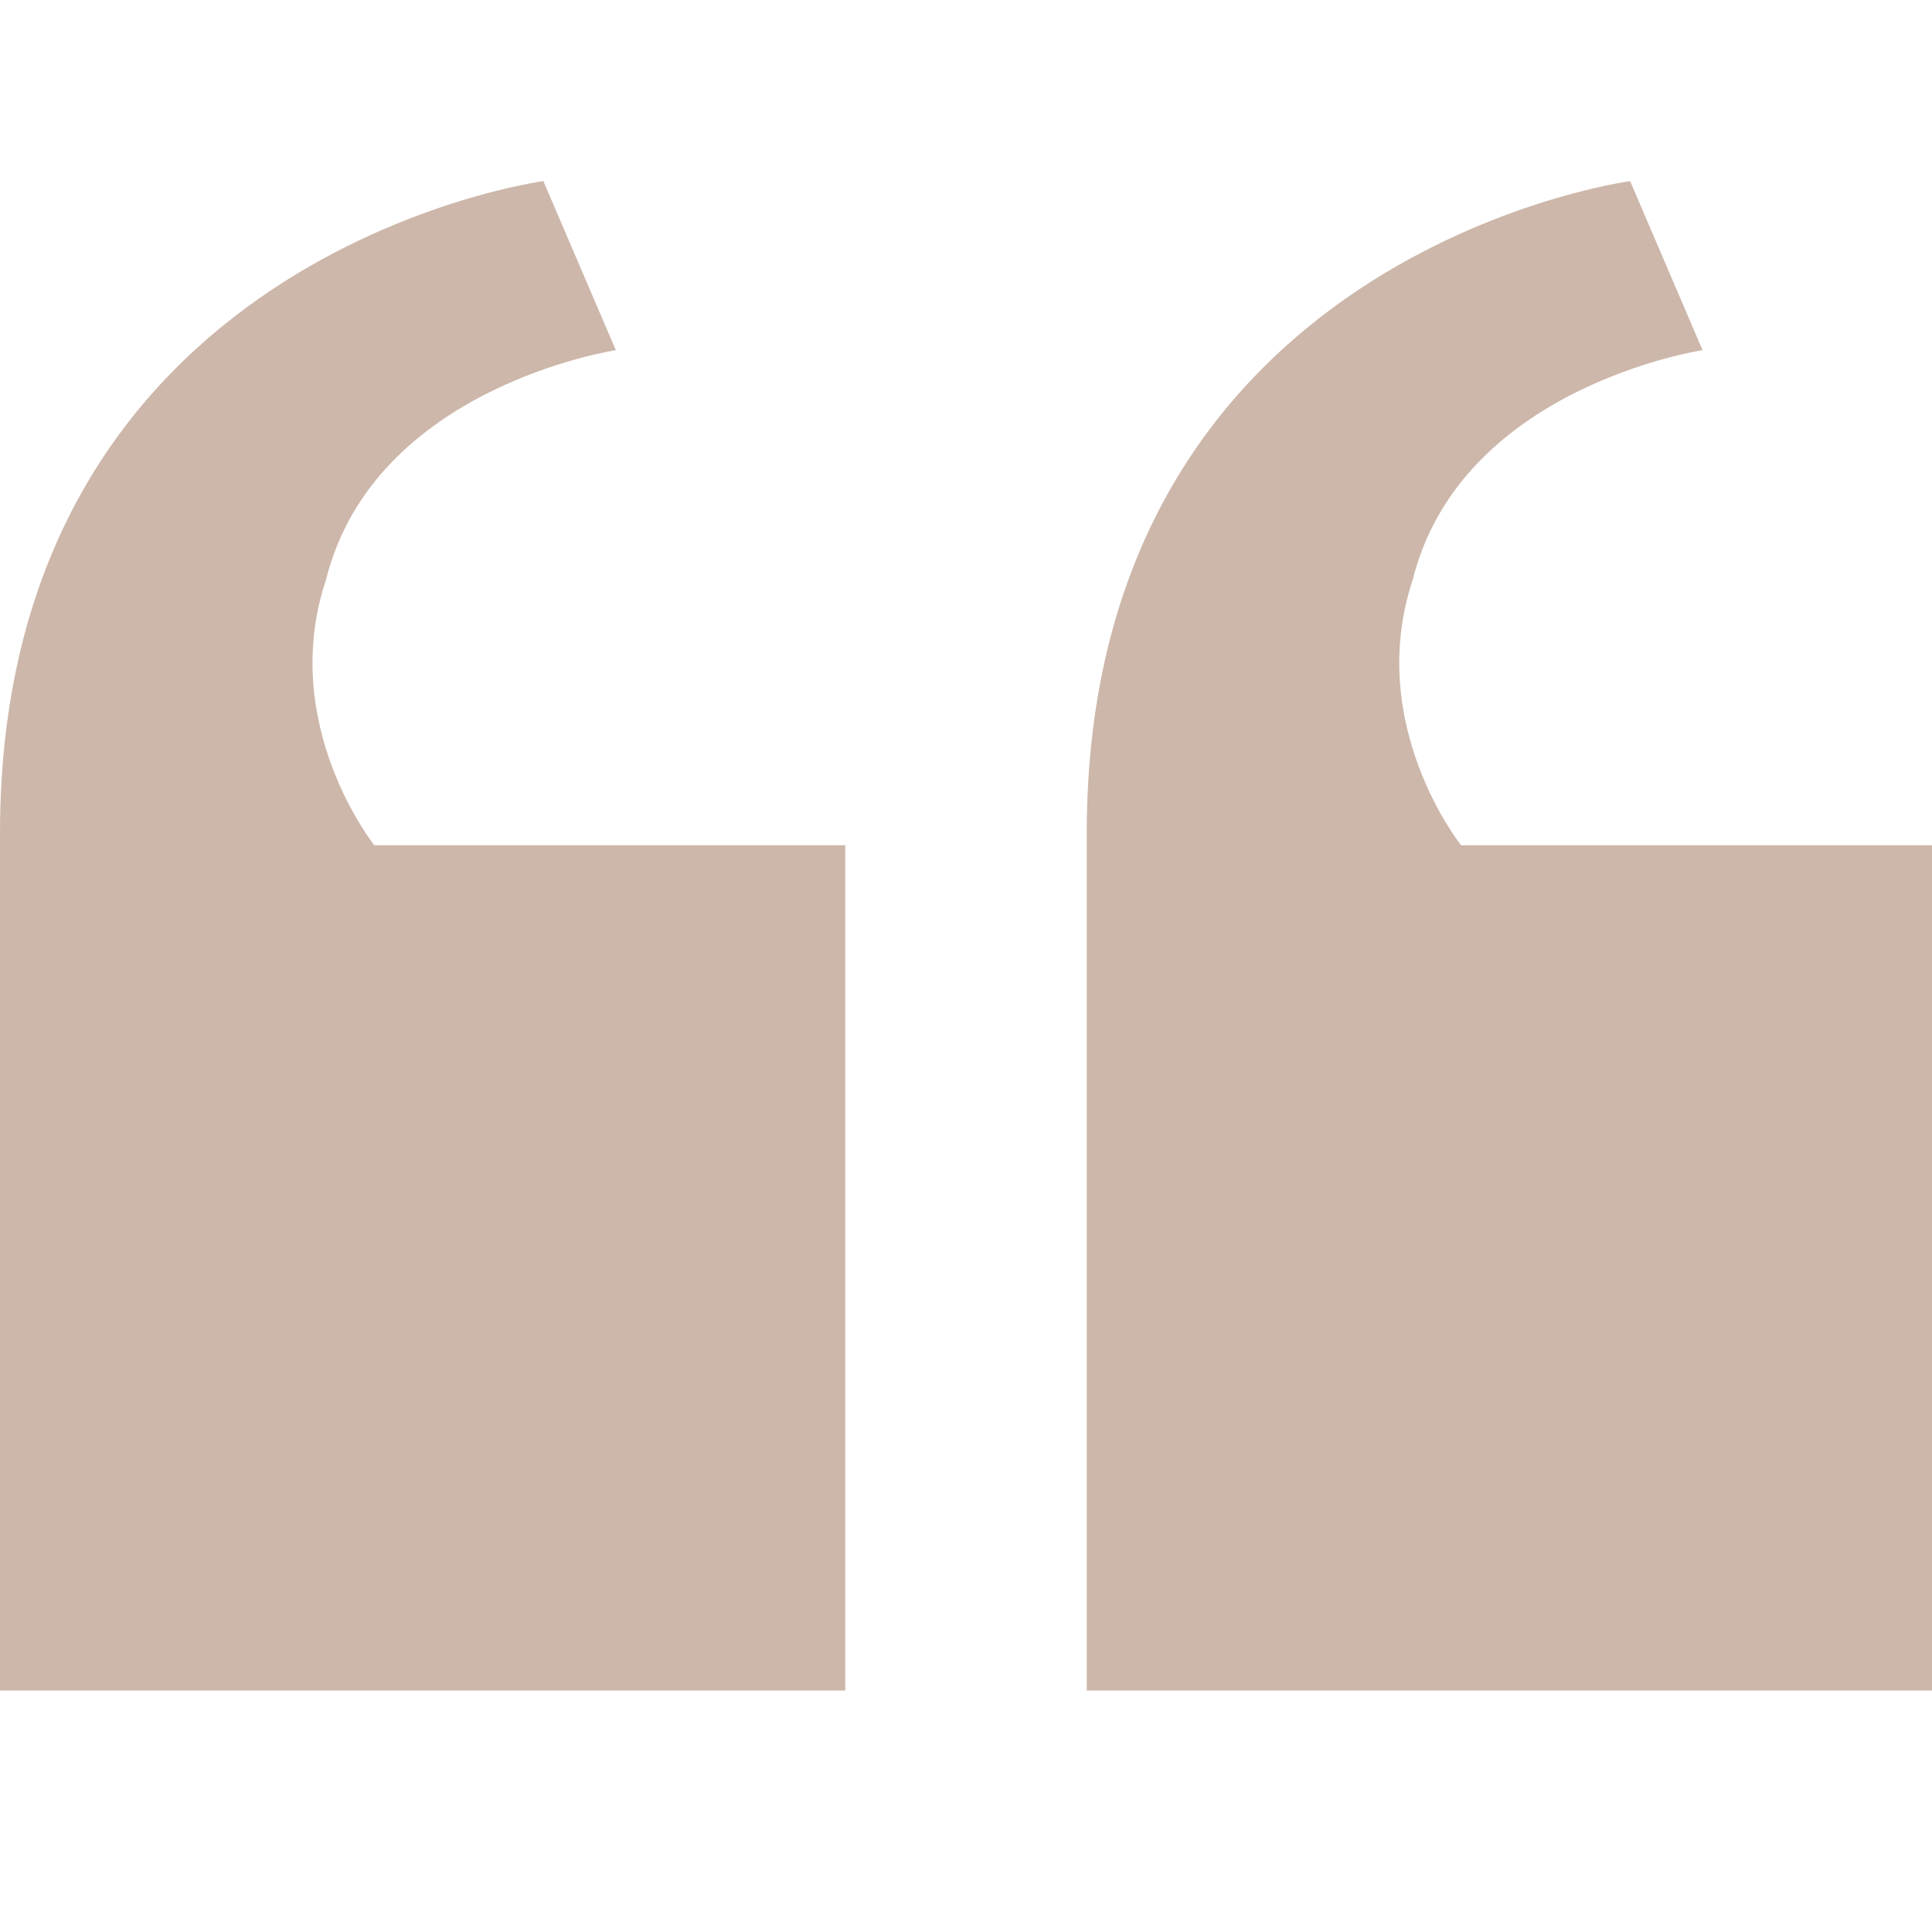
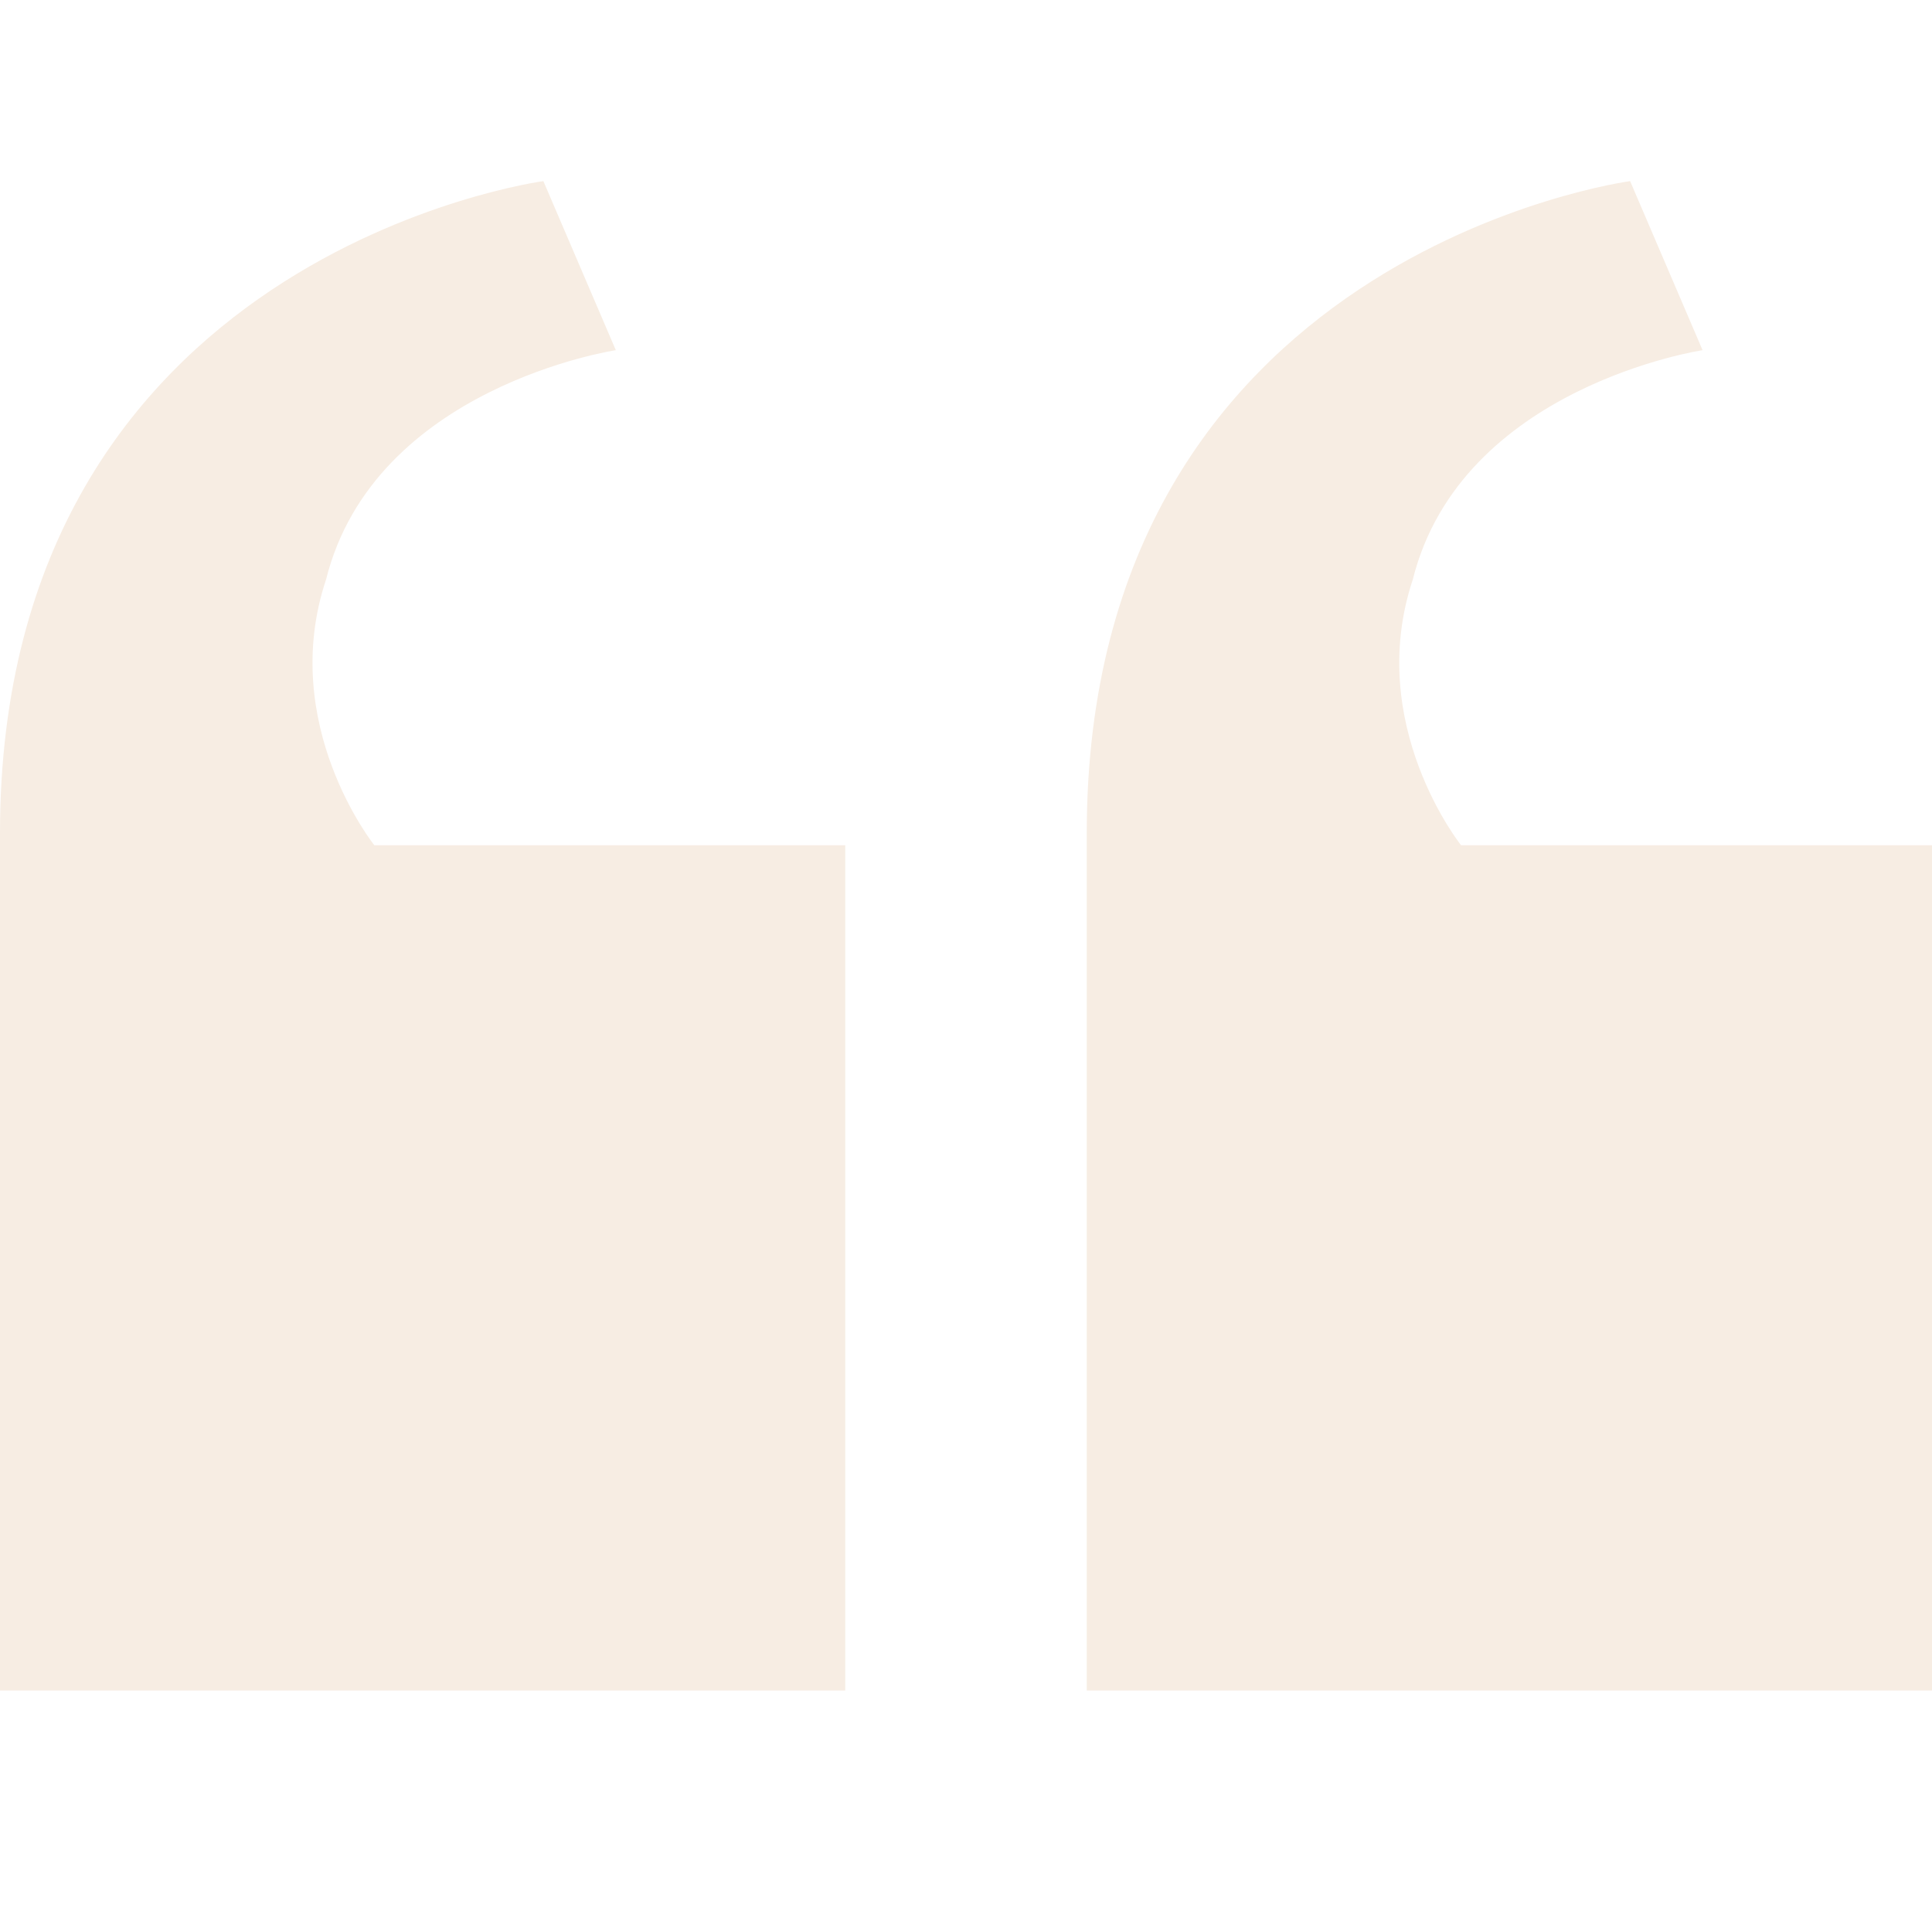
<svg xmlns="http://www.w3.org/2000/svg" version="1.1" width="16" height="16" viewBox="0 0 16 16">
-   <path fill="#cdb7aa" d="M7 7v7h-7v-7.1c0-4.8 4.5-5.4 4.5-5.4l0.6 1.4c0 0-2 0.3-2.4 1.9-0.4 1.2 0.4 2.2 0.4 2.2h3.9z" />
-   <path fill="#cdb7aa" d="M16 7v7h-7v-7.1c0-4.8 4.5-5.4 4.5-5.4l0.6 1.4c0 0-2 0.3-2.4 1.9-0.4 1.2 0.4 2.2 0.4 2.2h3.9z" />
+   <path fill="#f7ede3" d="M7 7v7h-7v-7.1c0-4.8 4.5-5.4 4.5-5.4l0.6 1.4c0 0-2 0.3-2.4 1.9-0.4 1.2 0.4 2.2 0.4 2.2h3.9z" />
+   <path fill="#f7ede3" d="M16 7v7h-7v-7.1c0-4.8 4.5-5.4 4.5-5.4l0.6 1.4c0 0-2 0.3-2.4 1.9-0.4 1.2 0.4 2.2 0.4 2.2h3.9z" />
</svg>
